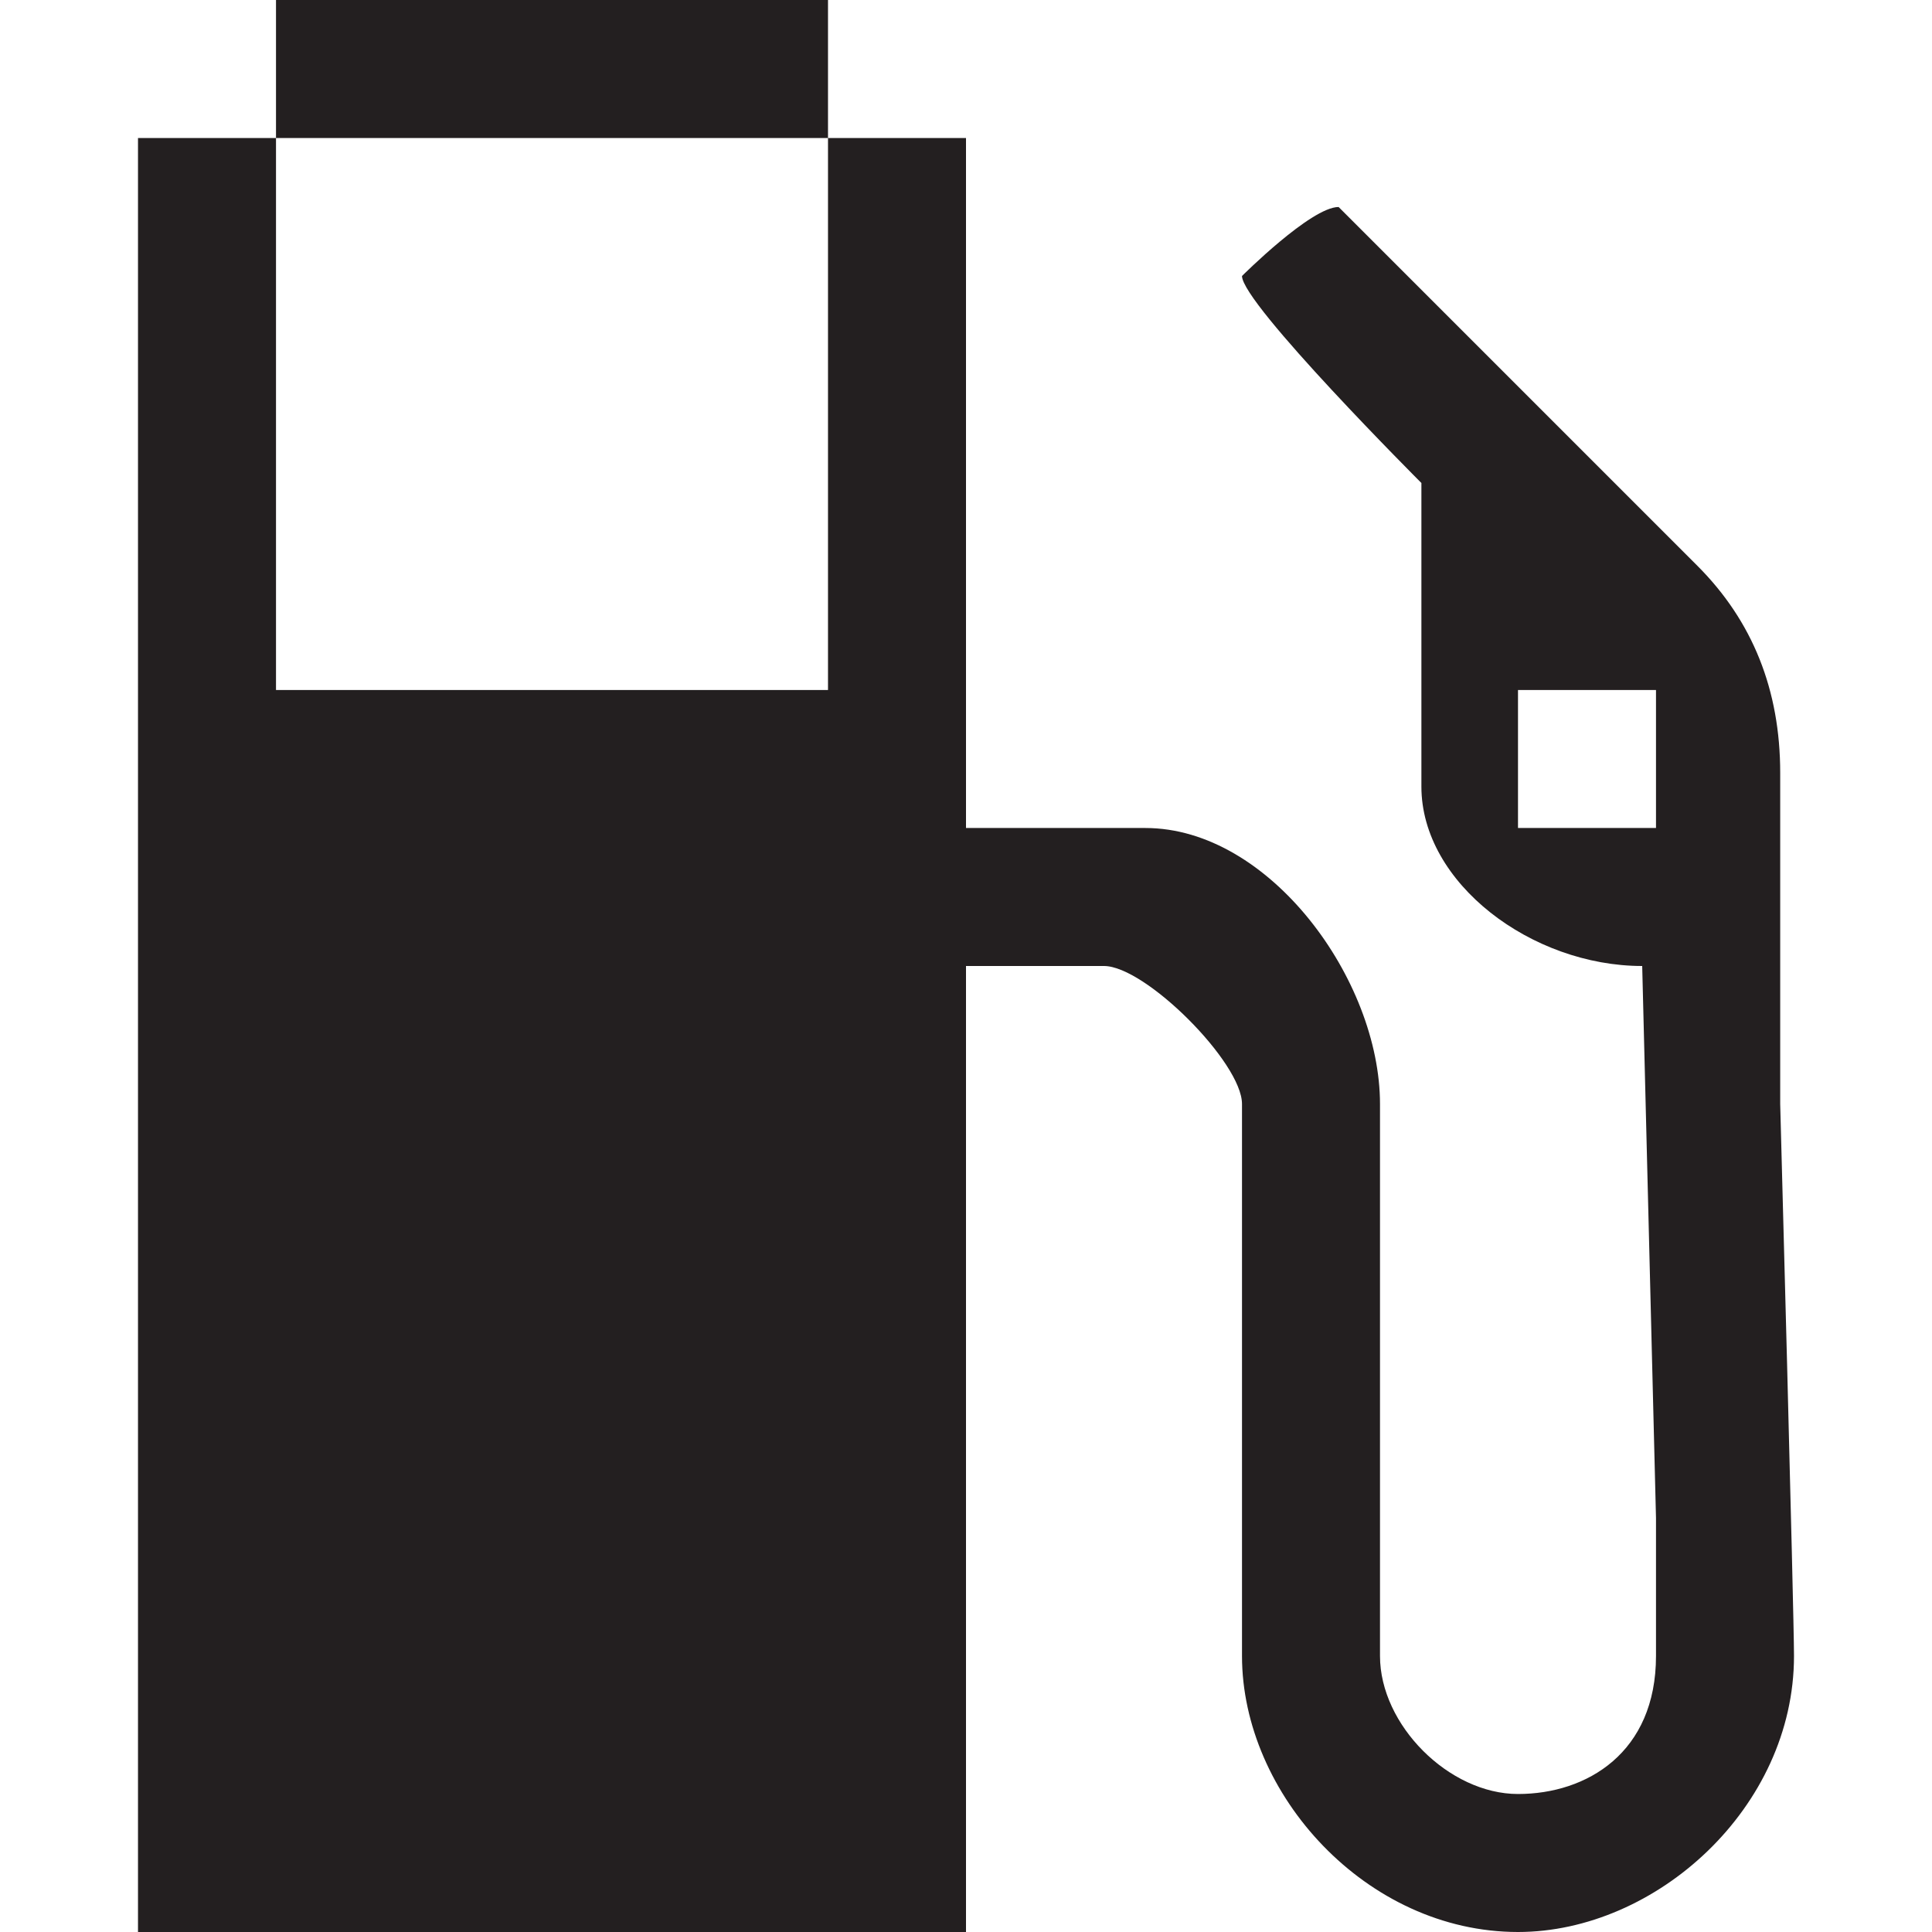
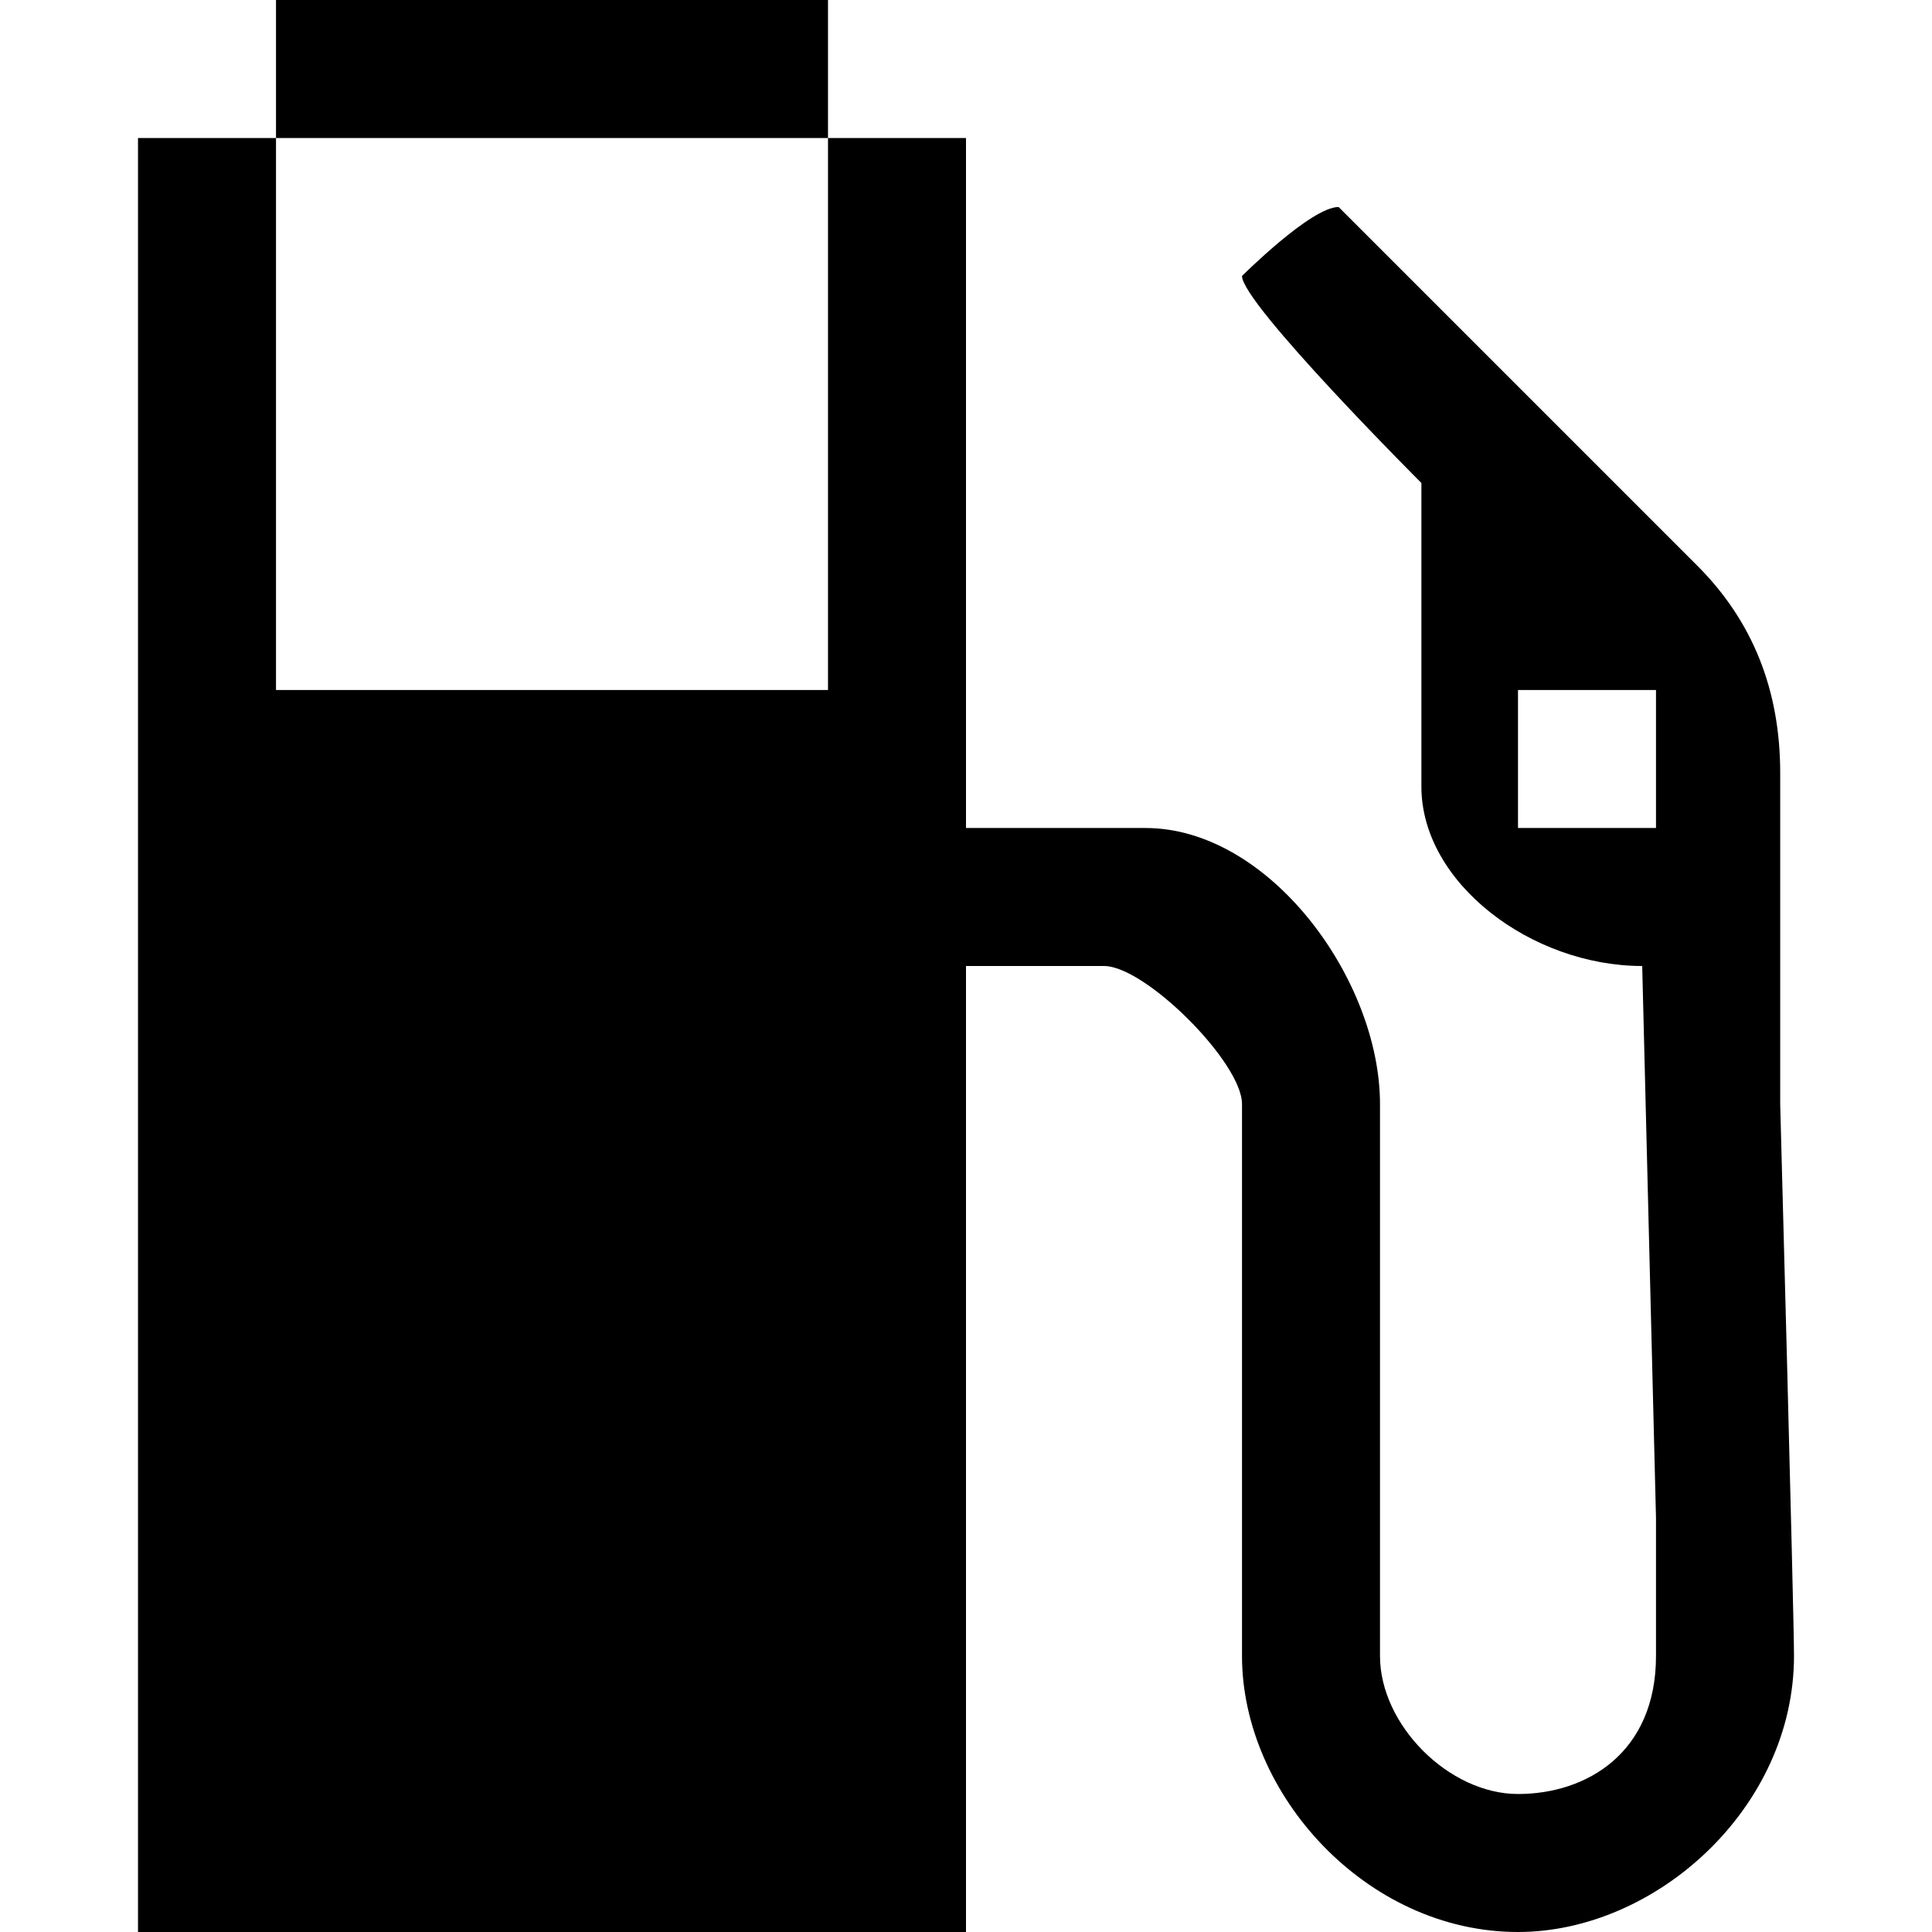
<svg xmlns="http://www.w3.org/2000/svg" version="1.1" id="Icons" x="0px" y="0px" width="14px" height="14px" viewBox="0 0 14 14" style="enable-background:new 0 0 14 14;" xml:space="preserve">
  <g>
-     <path fill="#231F20" d="M12.9,8V5.6c0-0.6-0.2-1.1-0.6-1.5L9.7,1.5C9.5,1.5,9,2,9,2c0,0.2,1.3,1.5,1.3,1.5v2.2c0,0.7,0.8,1.3,1.6,1.3l0.1,4v1   c0,0.7-0.5,1-1,1s-1-0.5-1-1V8c0-0.9-0.8-2-1.7-2H7V1H6V0H2v1H1v13h6V7h1c0.3,0,1,0.7,1,1v4c0,1,0.9,2,2,2c1,0,2-0.9,2-2   C13,11.7,12.9,8,12.9,8z M12,6h-1V5h1V6z M6,5H2V1h4V5z" />
+     <path d="M12.9,8V5.6c0-0.6-0.2-1.1-0.6-1.5L9.7,1.5C9.5,1.5,9,2,9,2c0,0.2,1.3,1.5,1.3,1.5v2.2c0,0.7,0.8,1.3,1.6,1.3l0.1,4v1   c0,0.7-0.5,1-1,1s-1-0.5-1-1V8c0-0.9-0.8-2-1.7-2H7V1H6V0H2v1H1v13h6V7h1c0.3,0,1,0.7,1,1v4c0,1,0.9,2,2,2c1,0,2-0.9,2-2   C13,11.7,12.9,8,12.9,8z M12,6h-1V5h1V6z M6,5H2V1h4V5z" />
  </g>
</svg>
